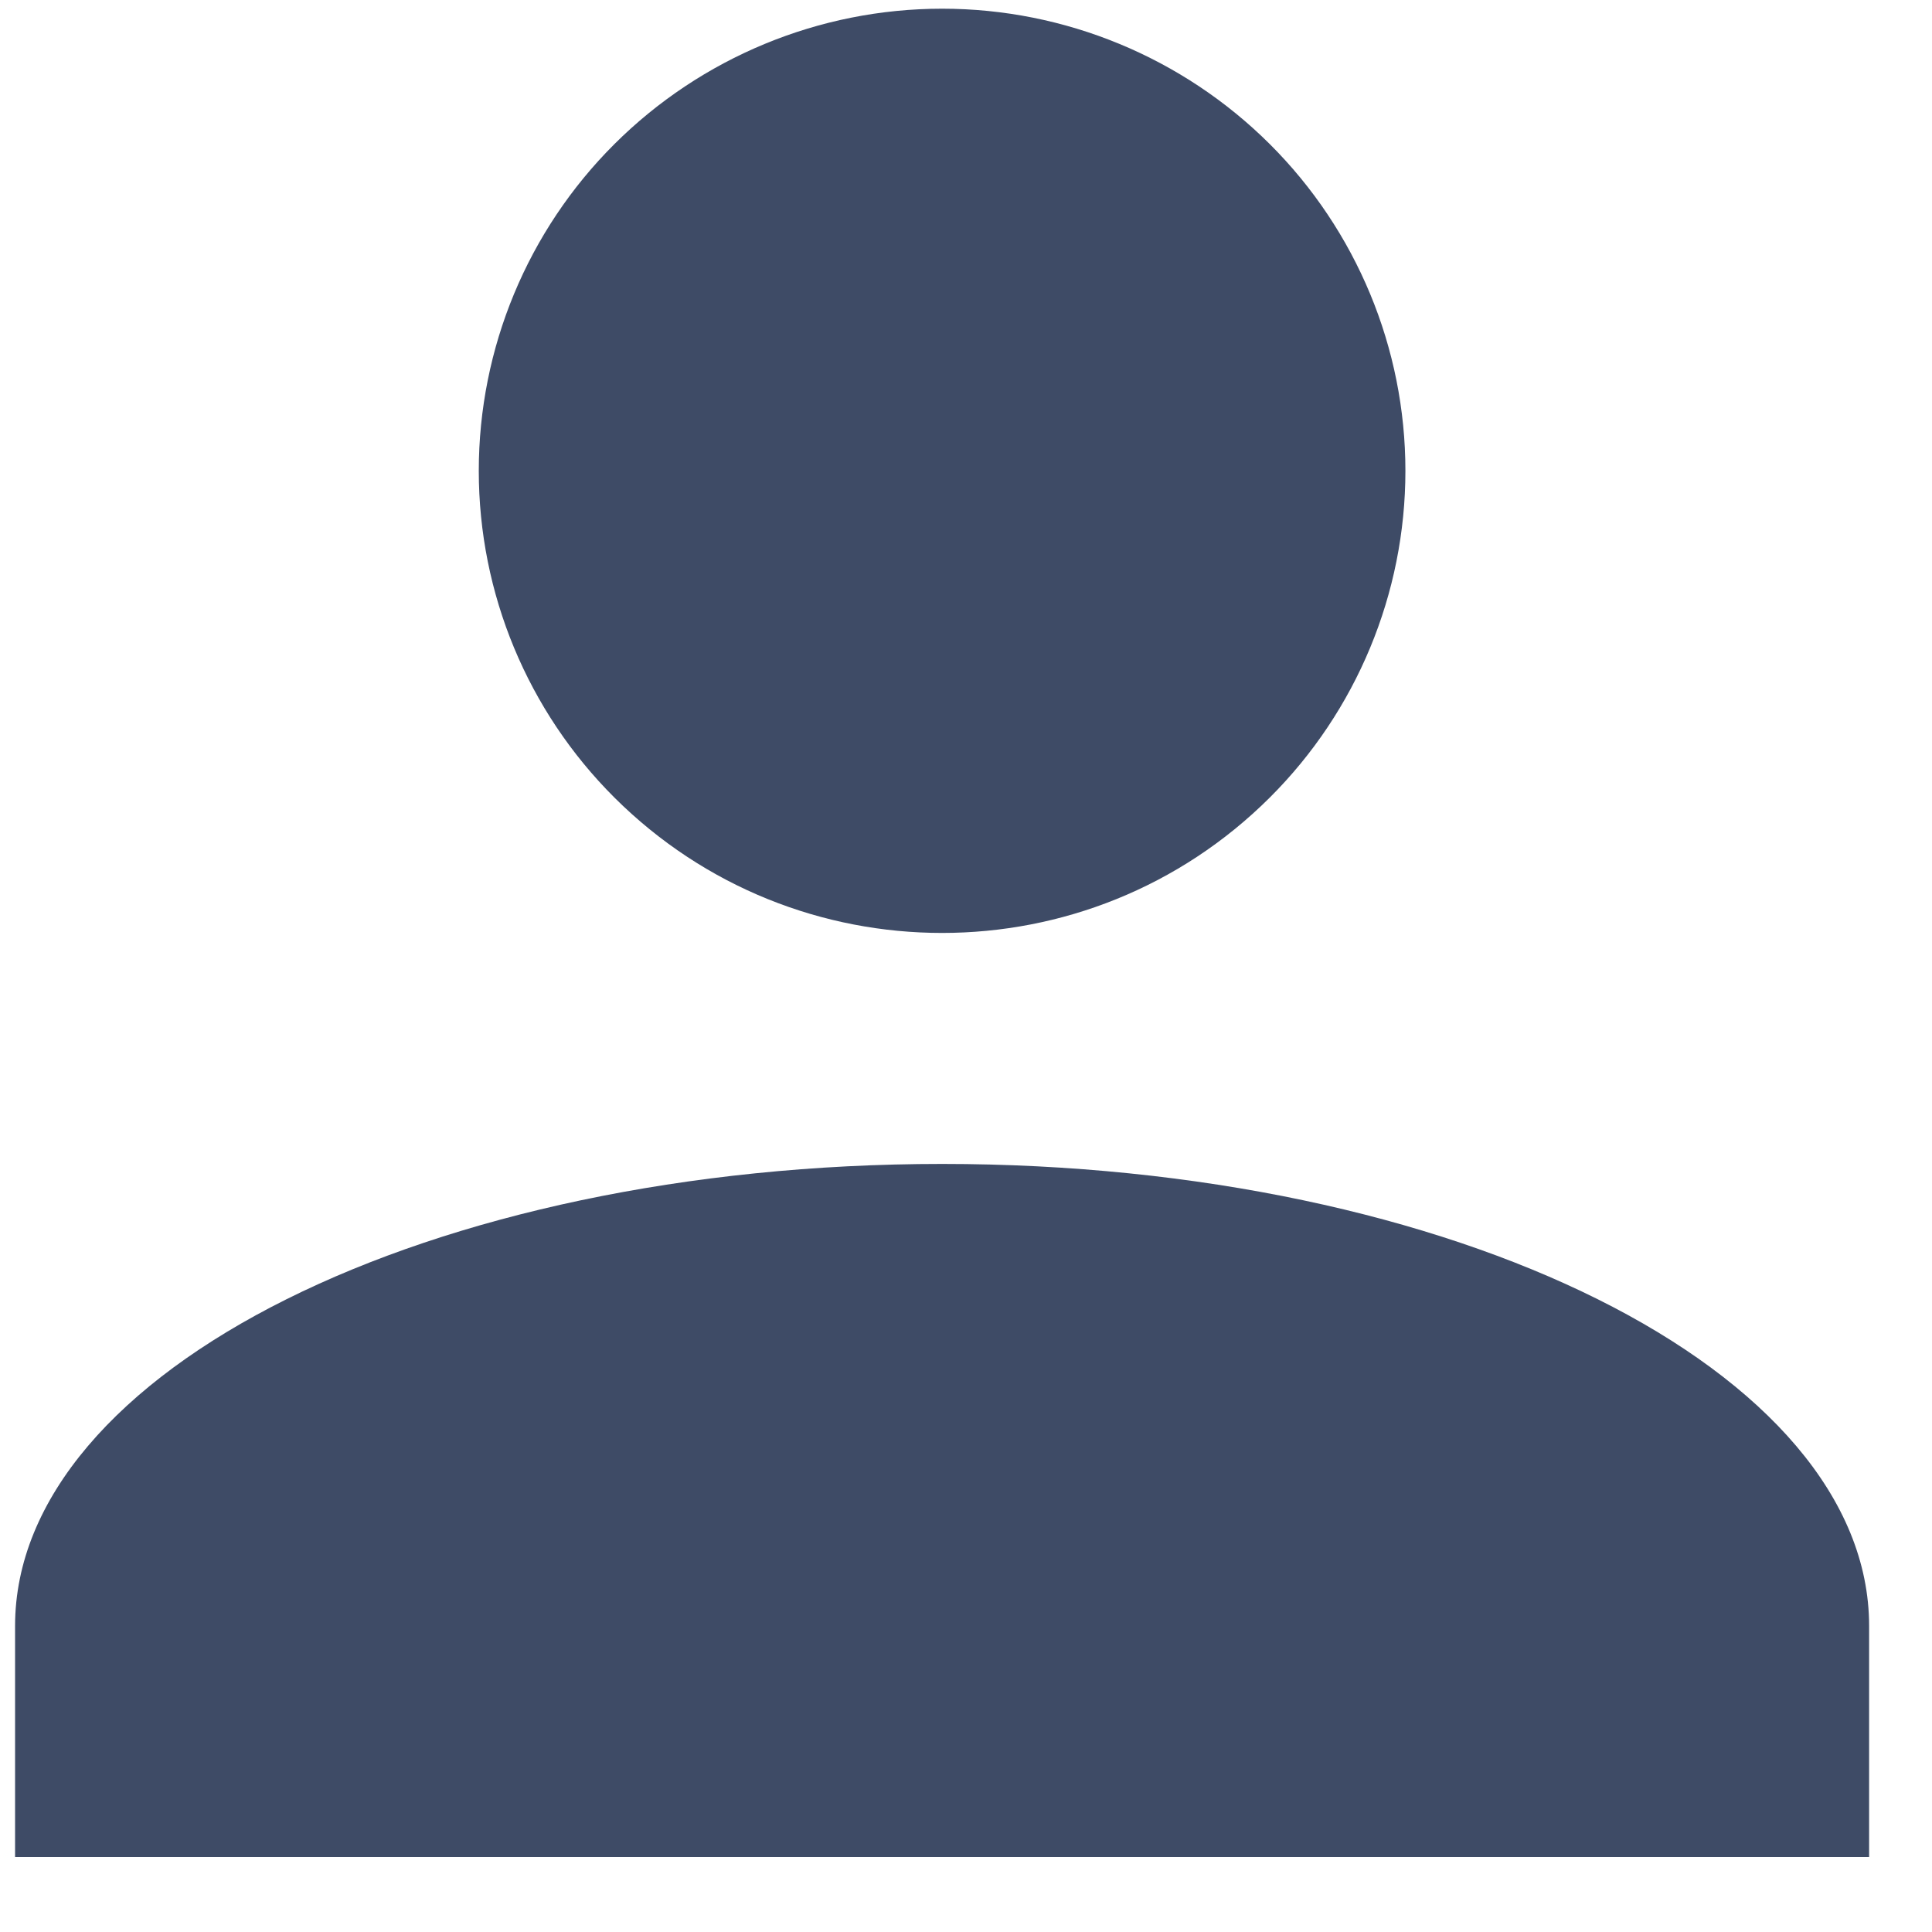
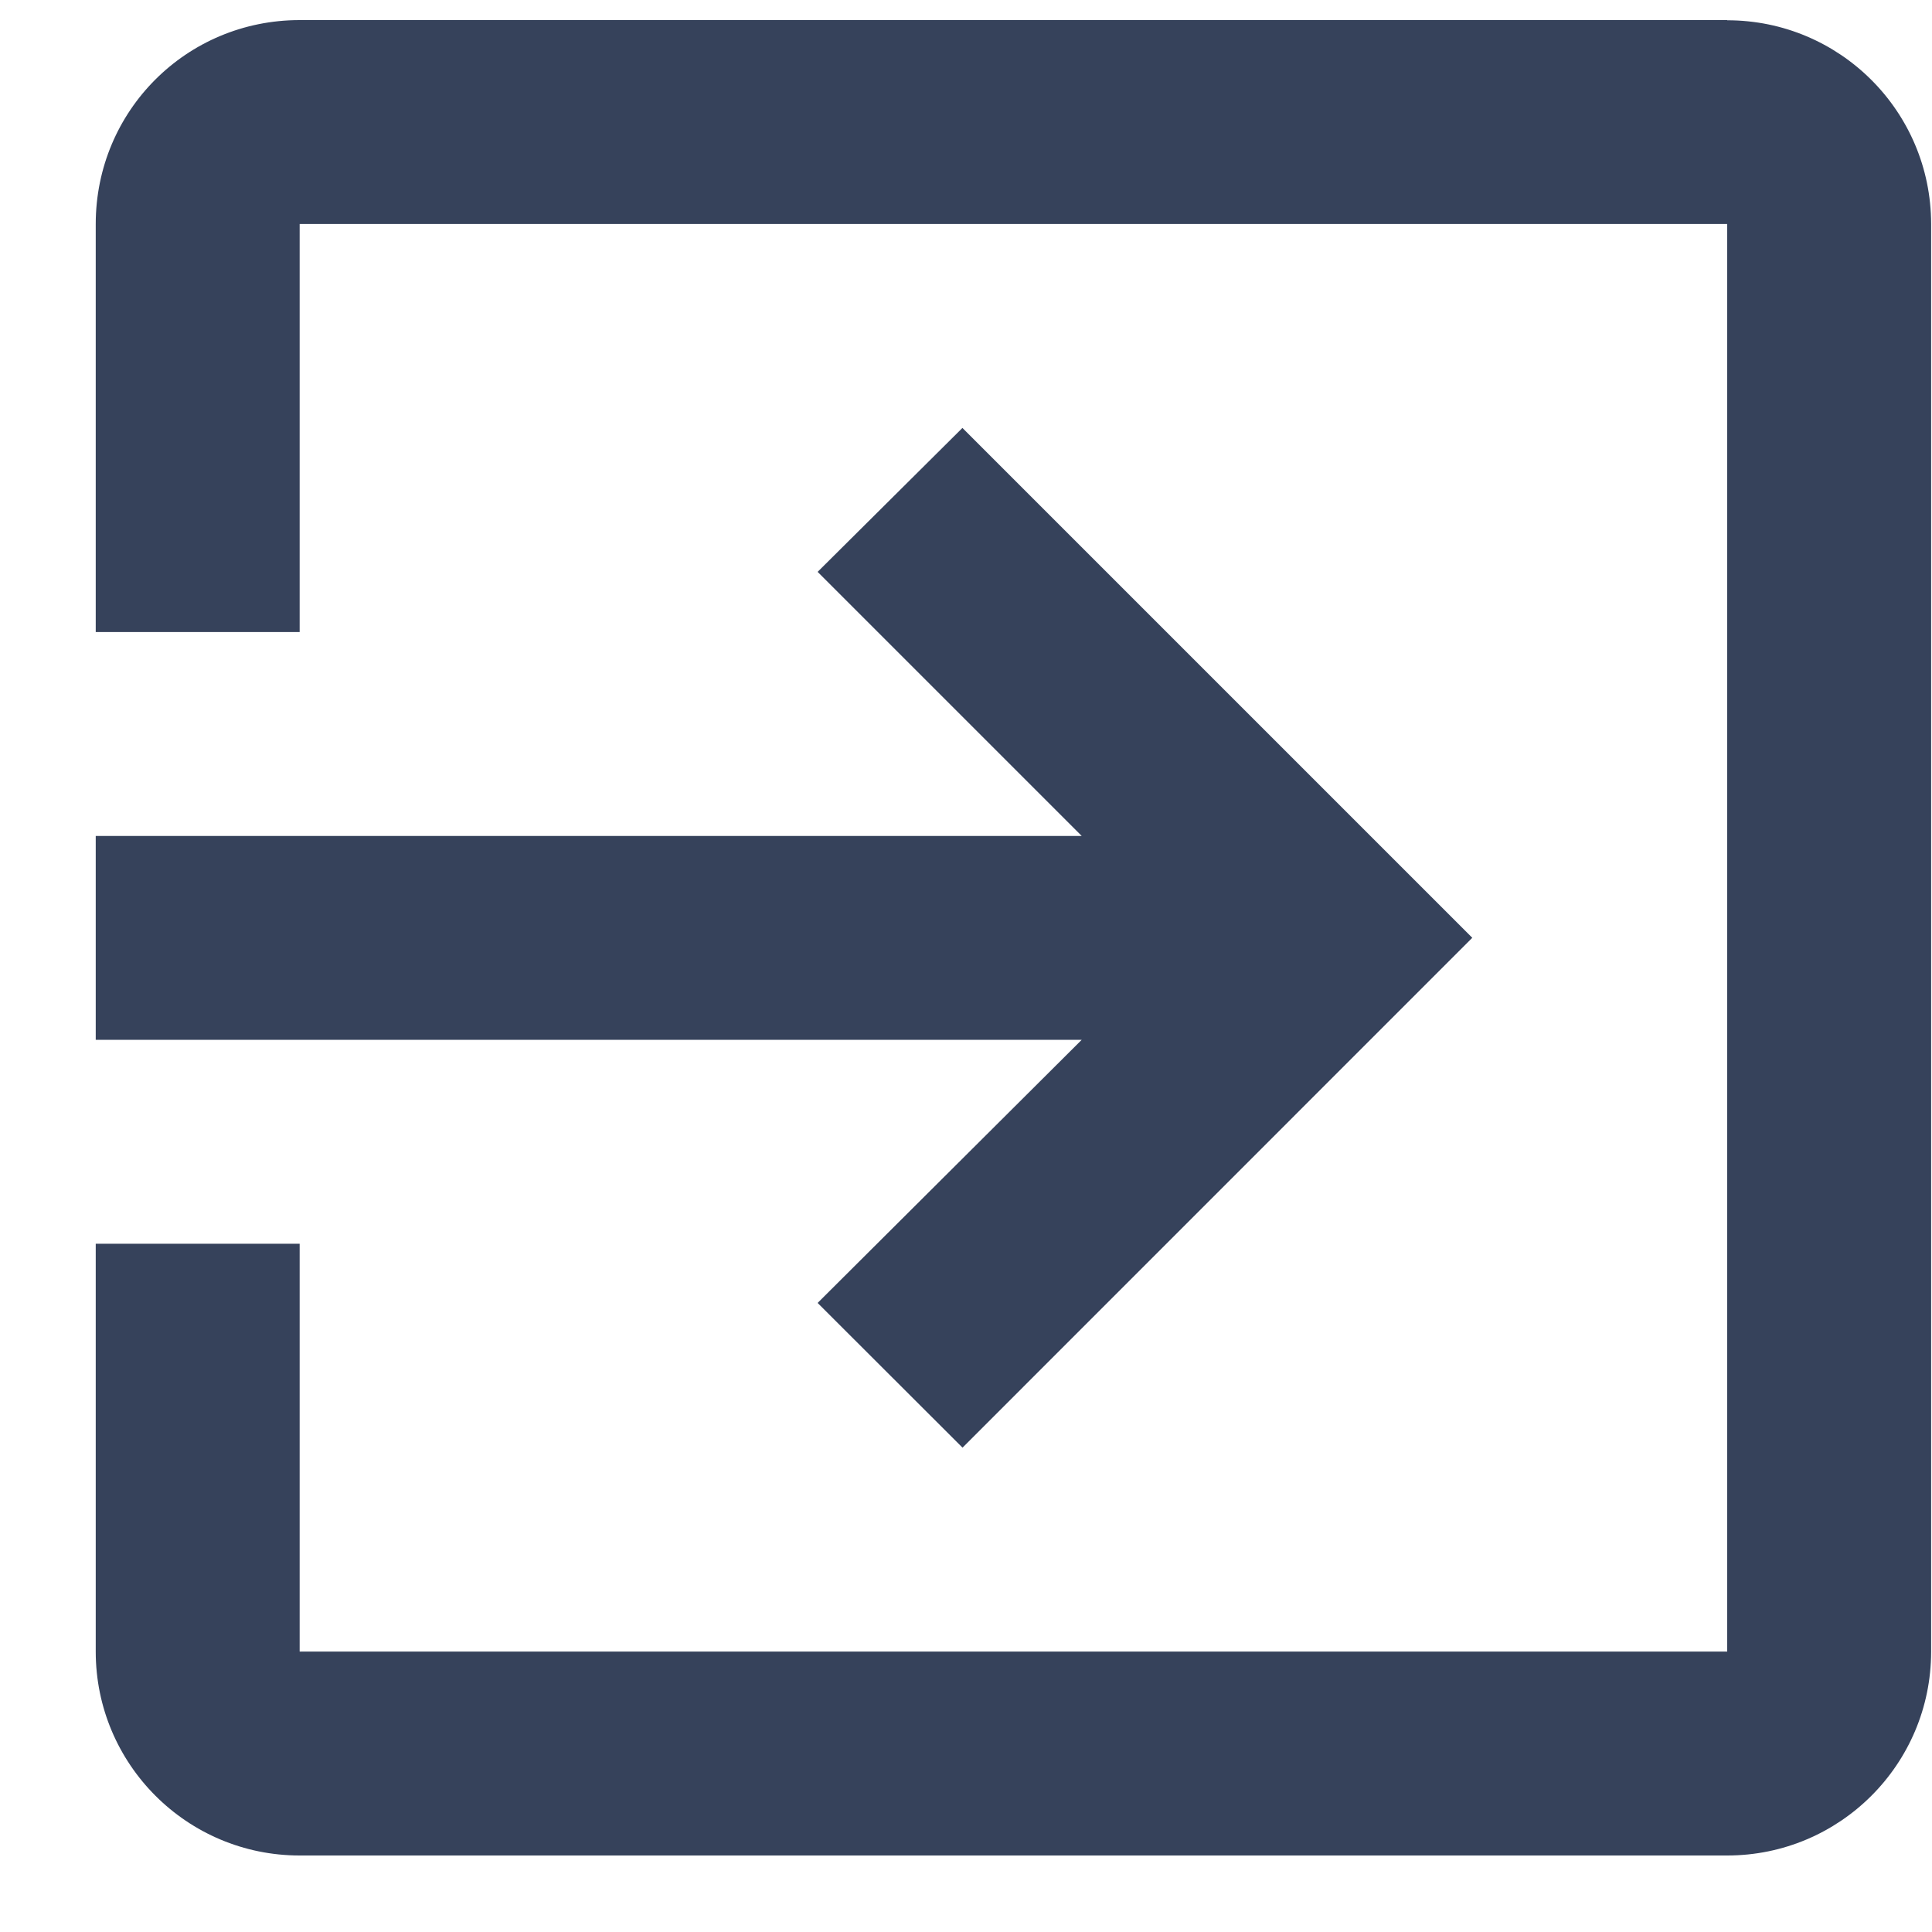
<svg xmlns="http://www.w3.org/2000/svg" width="20" height="20" fill="none">
-   <path d="M9.753.09c1.272 0 2.492.505 3.392 1.402a4.776 4.776 0 010 6.764 4.806 4.806 0 01-6.785 0 4.776 4.776 0 010-6.764A4.807 4.807 0 019.753.09zm0 11.959c5.302 0 9.596 2.14 9.596 4.783v2.392H.156v-2.392c0-2.643 4.295-4.783 9.597-4.783z" fill="#3E4B66" />
+   <path d="M17.88.208H3.102C1.93.208.991 1.148.991 2.32v4.223h2.111V2.319H17.88v14.778H3.102v-4.222H.991v4.222a2.111 2.111 0 002.111 2.111H17.88a2.111 2.111 0 002.111-2.11V2.318A2.11 2.11 0 0017.88.21zm-9.416 13.28l1.5 1.498 5.277-5.278L9.963 4.43 8.464 5.92l2.734 2.734H.991v2.11h10.207l-2.734 2.724z" fill="#36425B" />
</svg>
